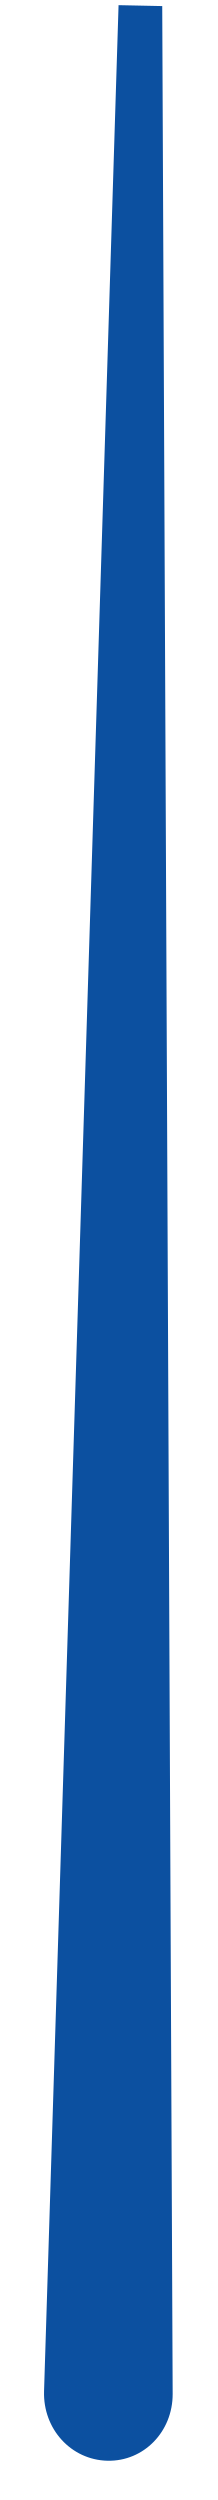
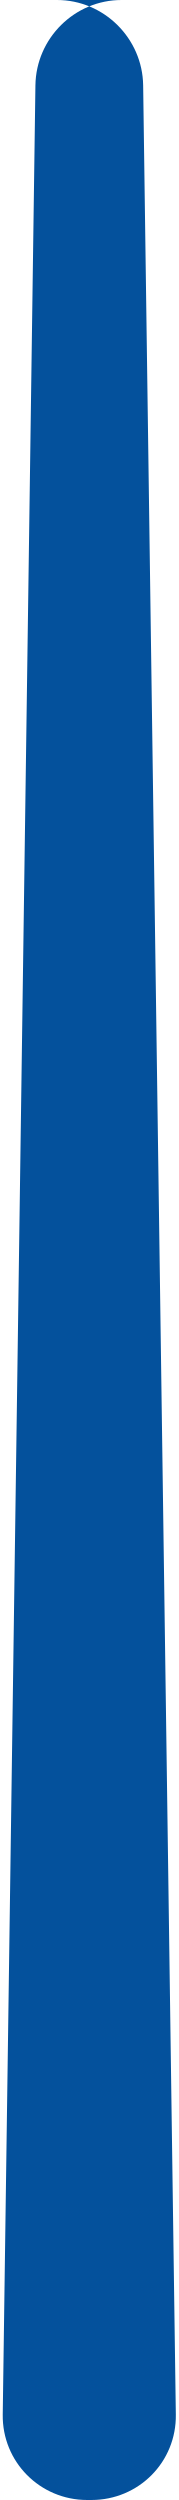
- <svg xmlns="http://www.w3.org/2000/svg" width="4px" height="46px" viewBox="0 0 4 46" version="1.1">
+ <svg xmlns="http://www.w3.org/2000/svg" width="3px" height="42px" viewBox="0 0 3 42" version="1.1">
  <defs />
  <g id="news_page_index" stroke="none" stroke-width="1" fill="none" fill-rule="evenodd">
-     <g id="PTSNews-Index_4_36px_dot" transform="translate(-1194, -17)" fill="#0C50A0">
+     <g id="PTSNews-Index_4_36px_dot" transform="translate(-1195, -18)" fill="#04519C">
      <g id="family_header">
-         <path d="M1198.164,17.188 L1198.963,17.275 L1195.325,61.06 C1195.267,61.751 1194.689,62.254 1194.022,62.181 L1194.022,62.181 C1193.36,62.108 1192.889,61.499 1192.972,60.803 L1198.164,17.188 L1198.164,17.188 Z" id="long_hand" transform="translate(1196.106, 39.84426) rotate(-5) translate(-1196.106, -39.84426) " />
+         <path d="M1195.595,19.434 C1195.606,18.642 1196.254,18 1197.043,18 L1195.957,18 C1196.745,18 1197.394,18.643 1197.405,19.434 L1197.954,58.566 C1197.965,59.358 1197.334,60 1196.535,60 L1196.465,60 C1195.67,60 1195.035,59.357 1195.046,58.566 L1195.595,19.434 Z" id="long_hand" />
      </g>
    </g>
  </g>
</svg>
